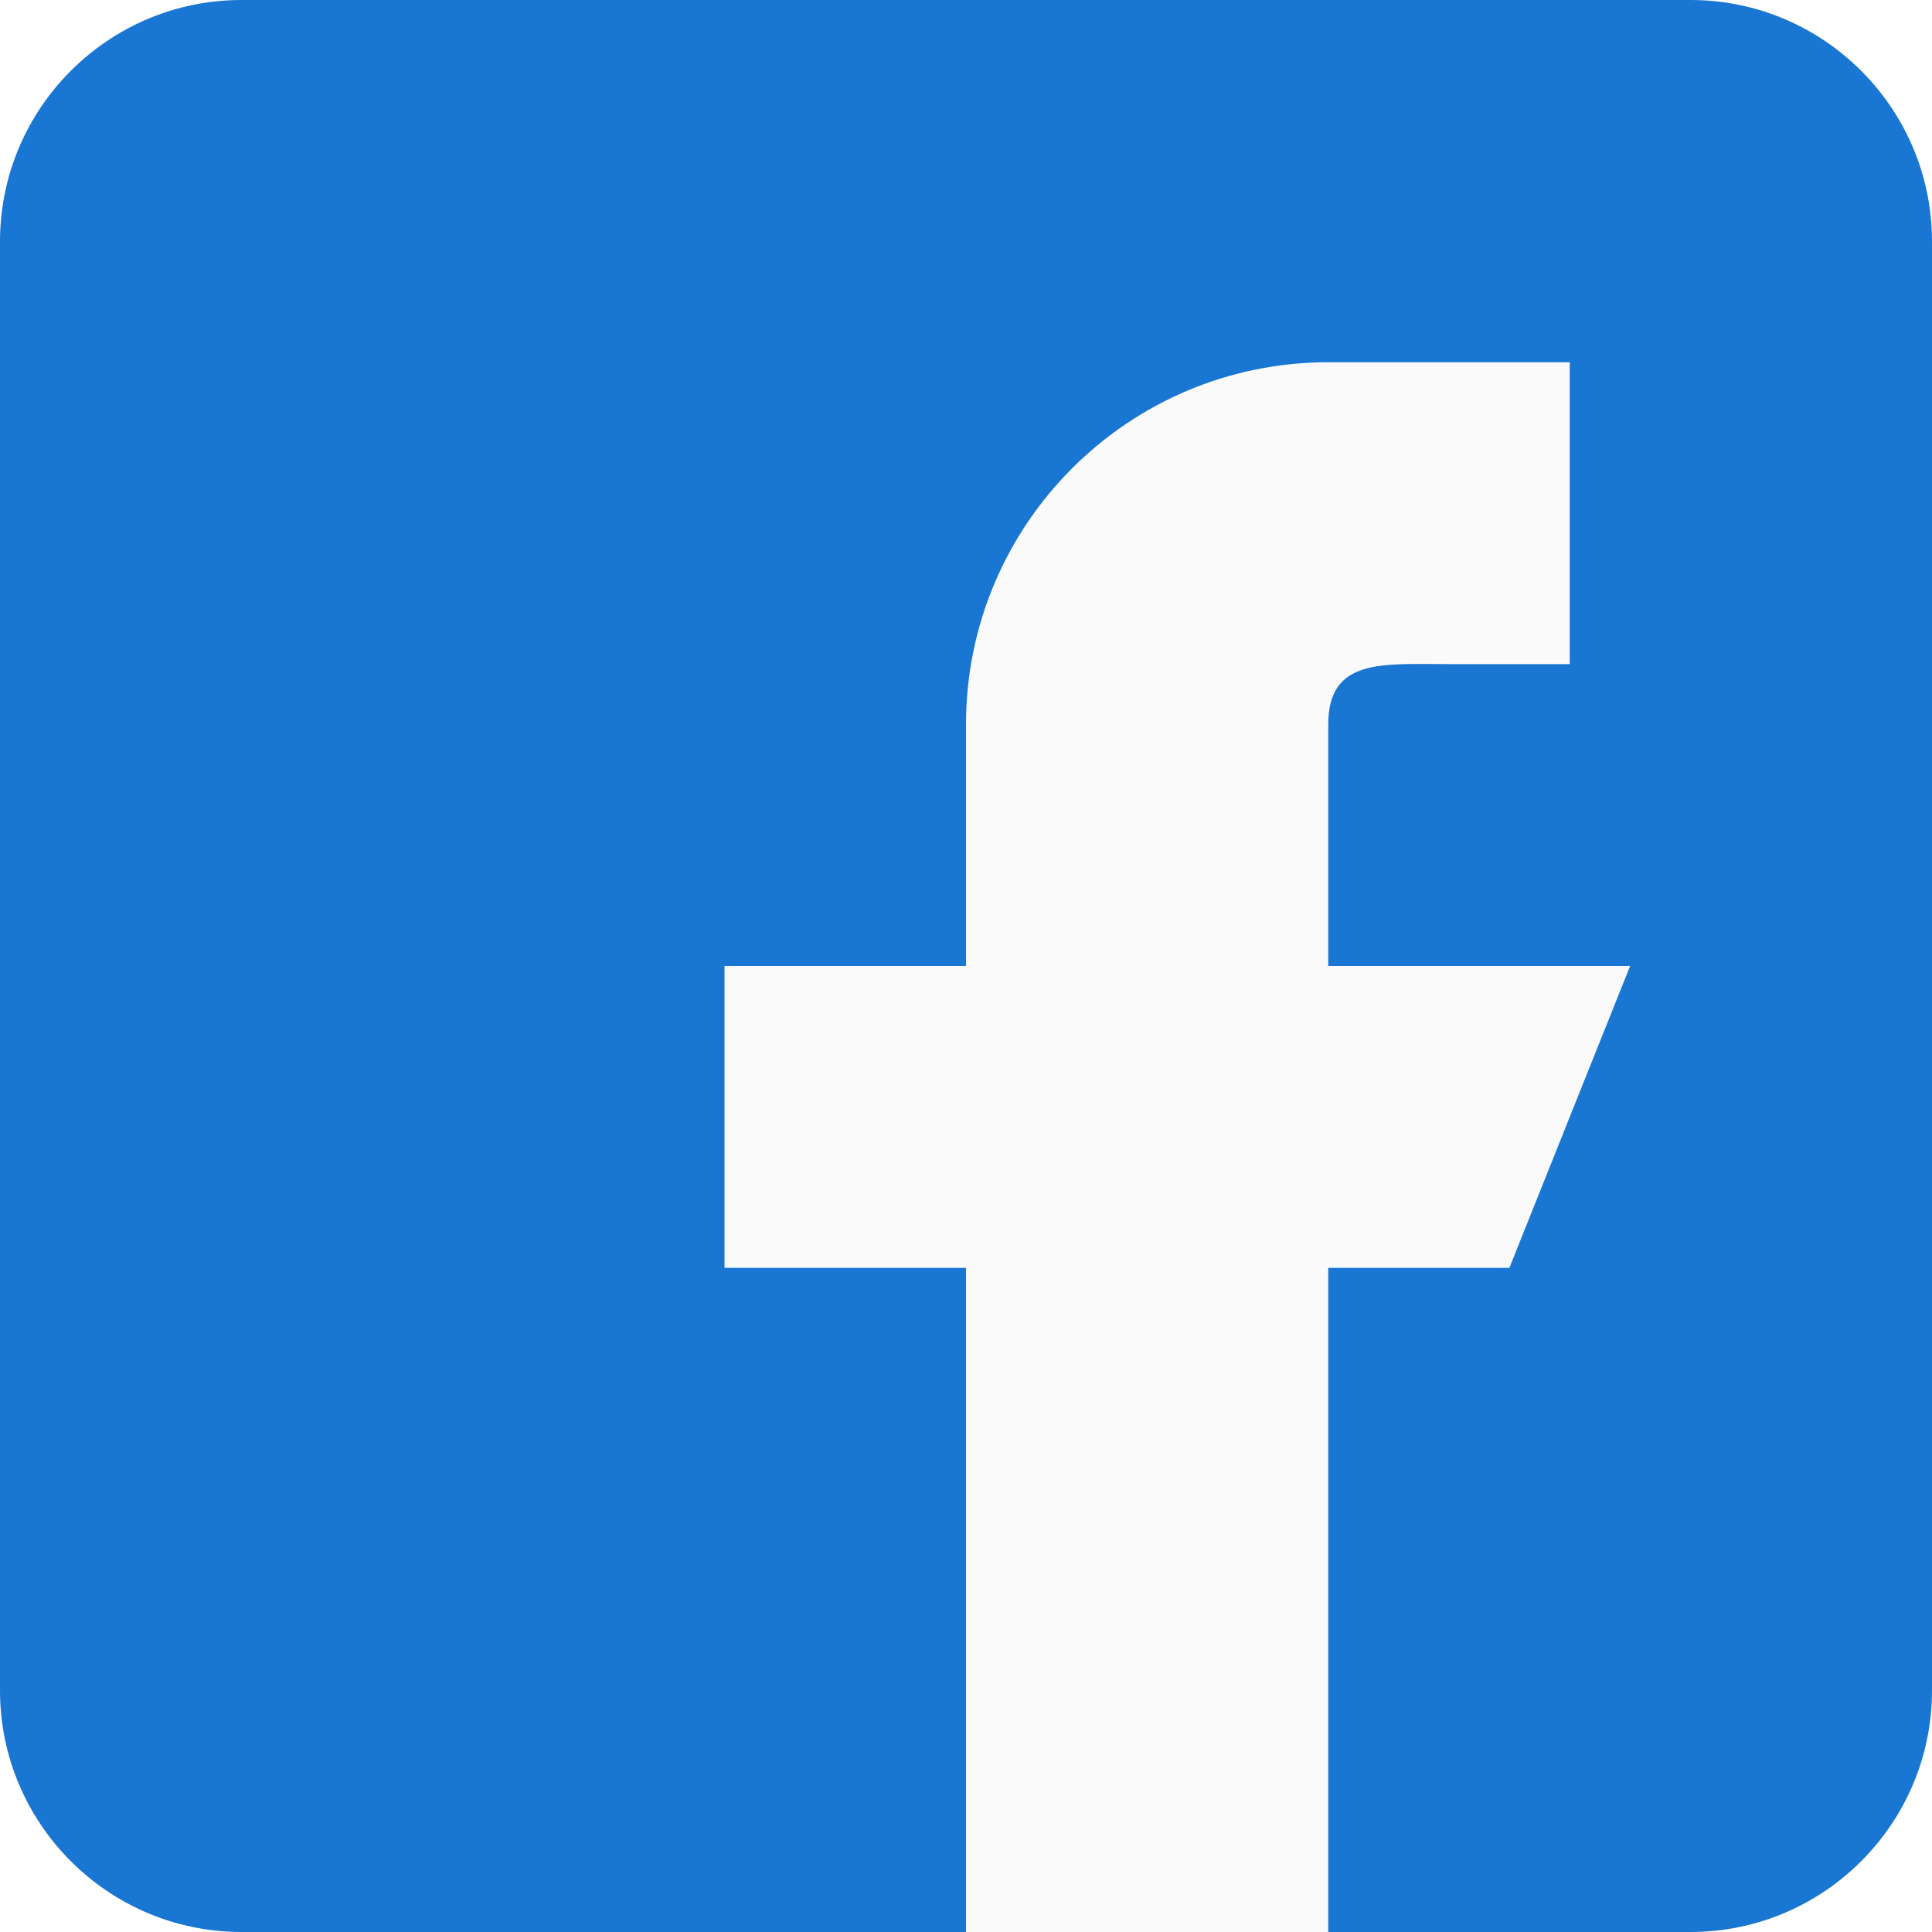
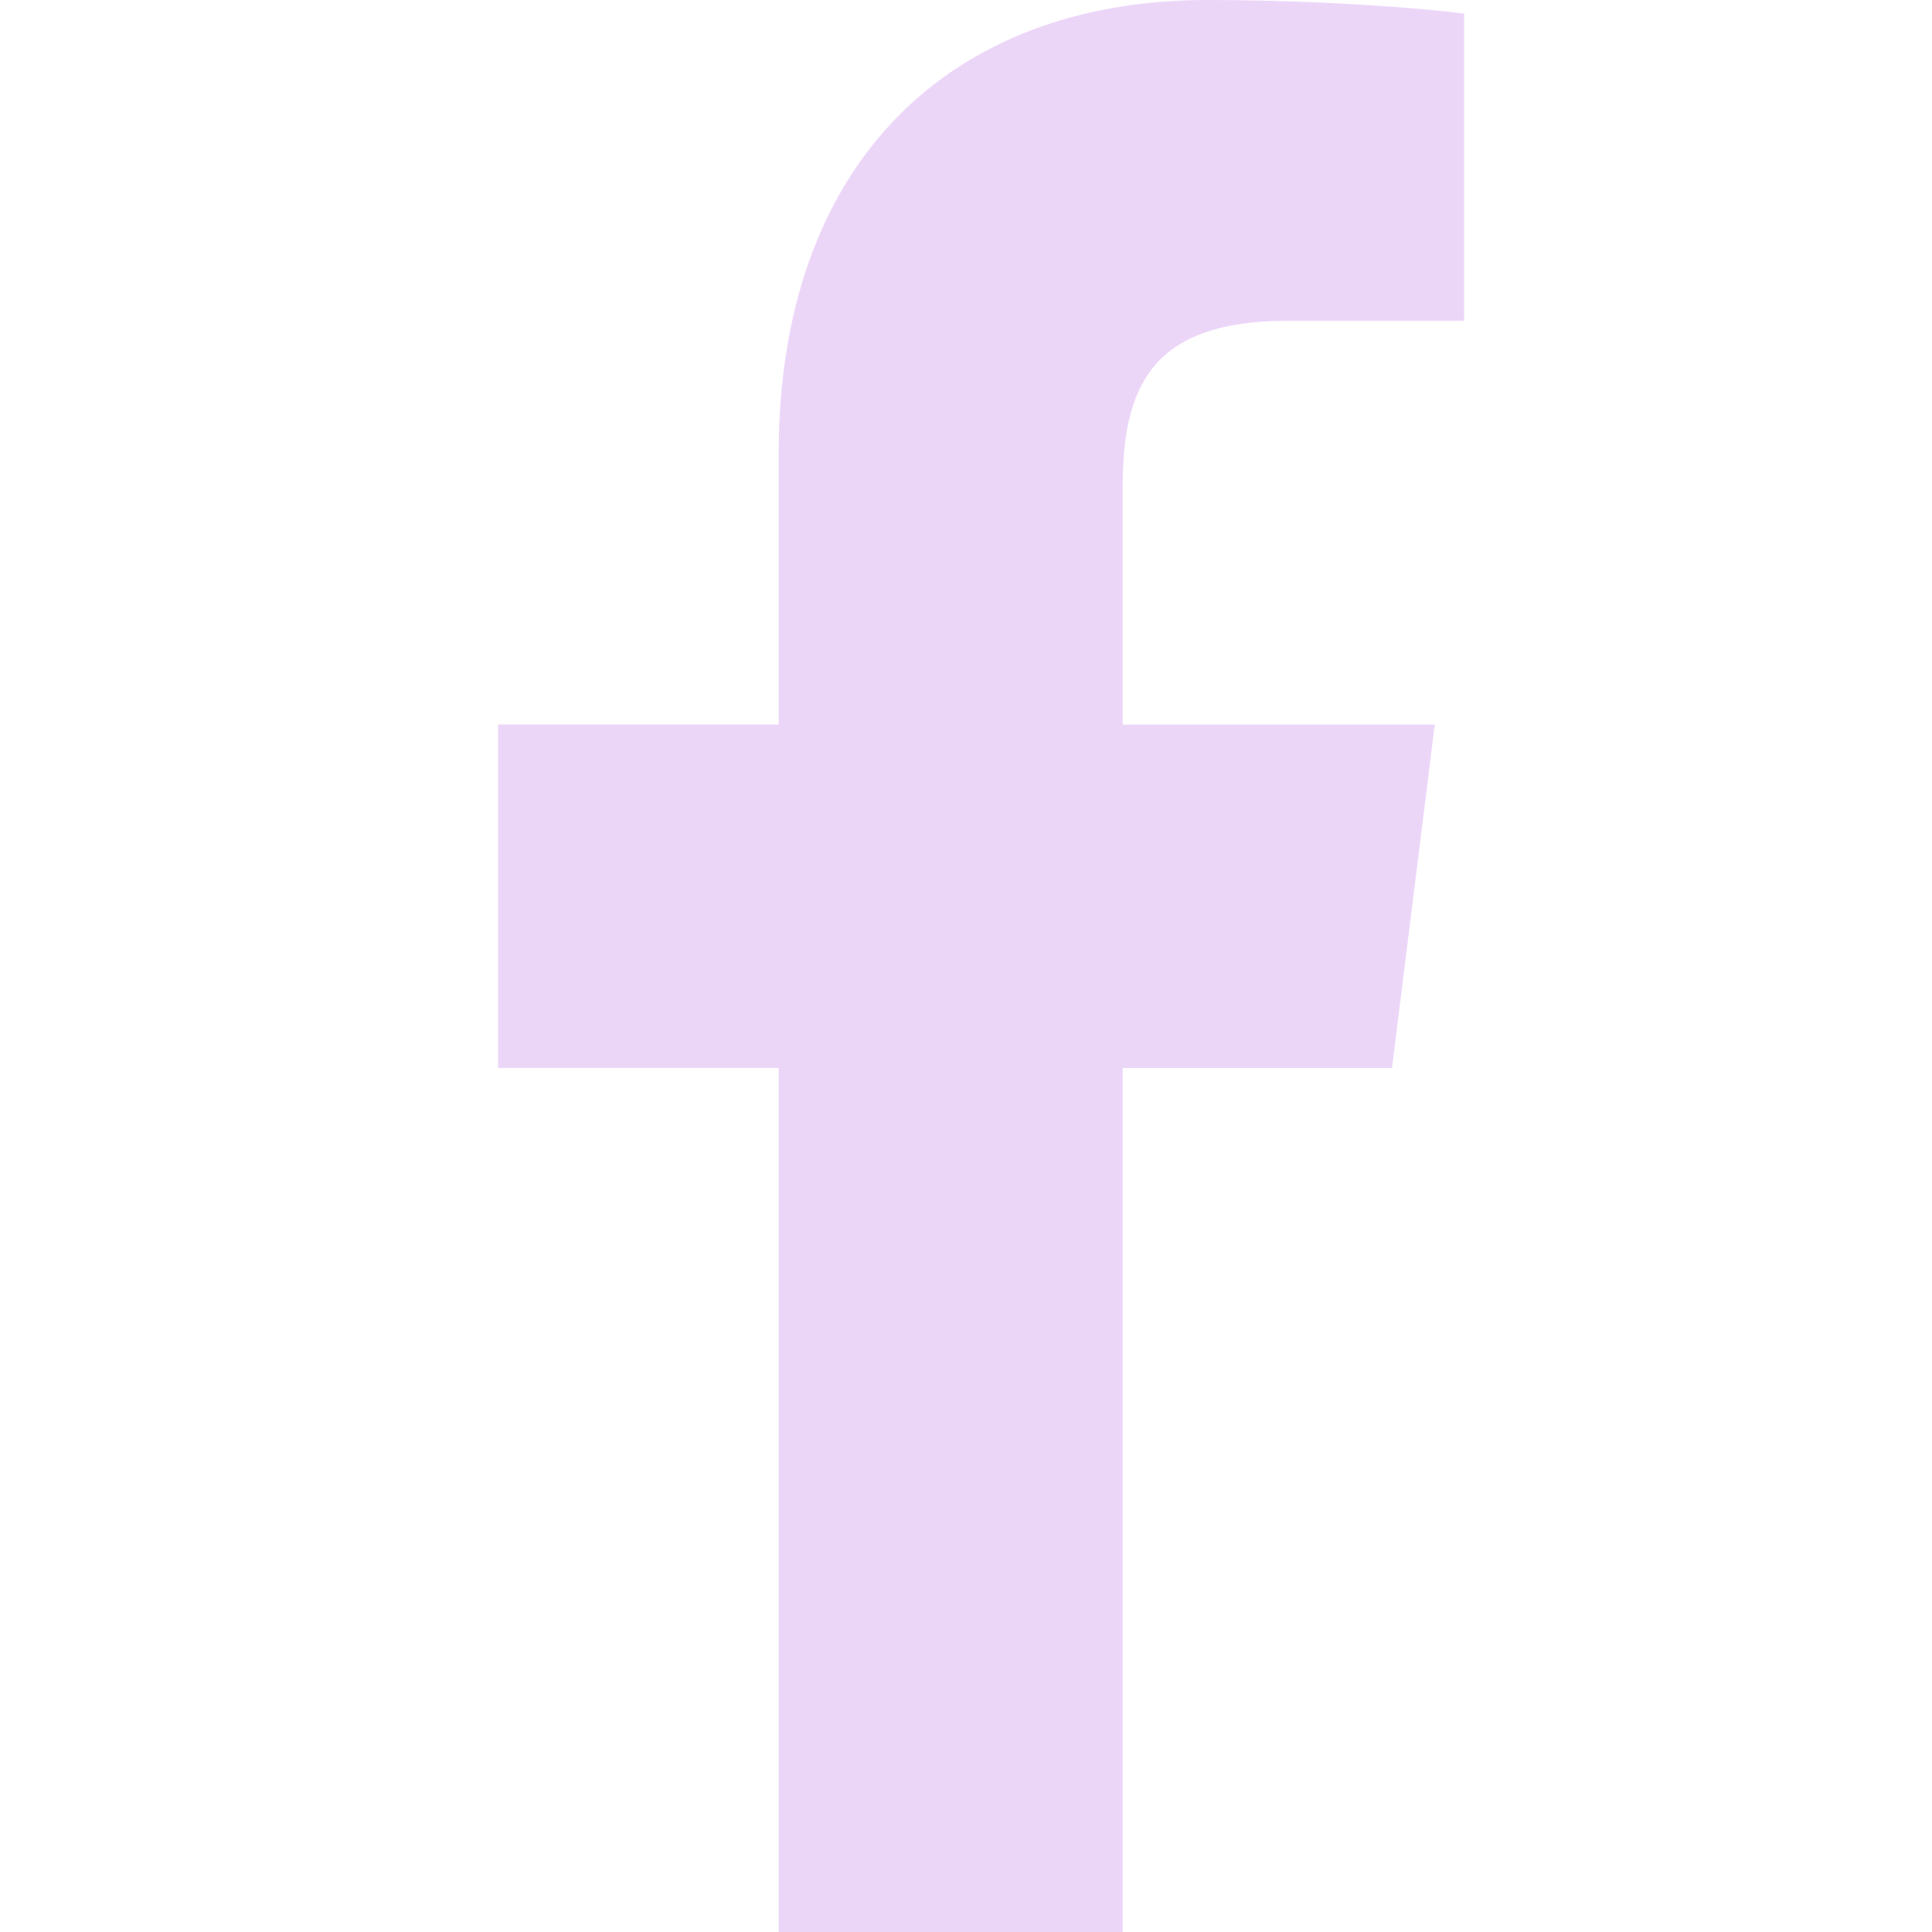
- <svg xmlns="http://www.w3.org/2000/svg" version="1.1" id="Capa_1" x="0px" y="0px" viewBox="0 0 512 512" style="enable-background:new 0 0 512 512;" xml:space="preserve">
-   <path style="fill:#1976D2;" d="M448,0H64C28.704,0,0,28.704,0,64v384c0,35.296,28.704,64,64,64h384c35.296,0,64-28.704,64-64V64  C512,28.704,483.296,0,448,0z" />
-   <path style="fill:#FAFAFA;" d="M432,256h-80v-64c0-17.664,14.336-16,32-16h32V96h-64l0,0c-53.024,0-96,42.976-96,96v64h-64v80h64  v176h96V336h48L432,256z" />
+ <svg xmlns="http://www.w3.org/2000/svg" version="1.1" width="512" height="512" x="0" y="0" viewBox="0 0 24 24" style="enable-background:new 0 0 512 512" xml:space="preserve">
  <g>
- </g>
-   <g>
- </g>
-   <g>
- </g>
-   <g>
- </g>
-   <g>
- </g>
-   <g>
- </g>
-   <g>
- </g>
-   <g>
- </g>
-   <g>
- </g>
-   <g>
- </g>
-   <g>
- </g>
-   <g>
- </g>
-   <g>
- </g>
-   <g>
- </g>
-   <g>
- </g>
+     <path d="m15.997 3.985h2.191v-3.816c-.378-.052-1.678-.169-3.192-.169-3.159 0-5.323 1.987-5.323 5.639v3.361h-3.486v4.266h3.486v10.734h4.274v-10.733h3.345l.531-4.266h-3.877v-2.939c.001-1.233.333-2.077 2.051-2.077z" fill="#ecd6f8" data-original="#000000" style="" />
+   </g>
</svg>
